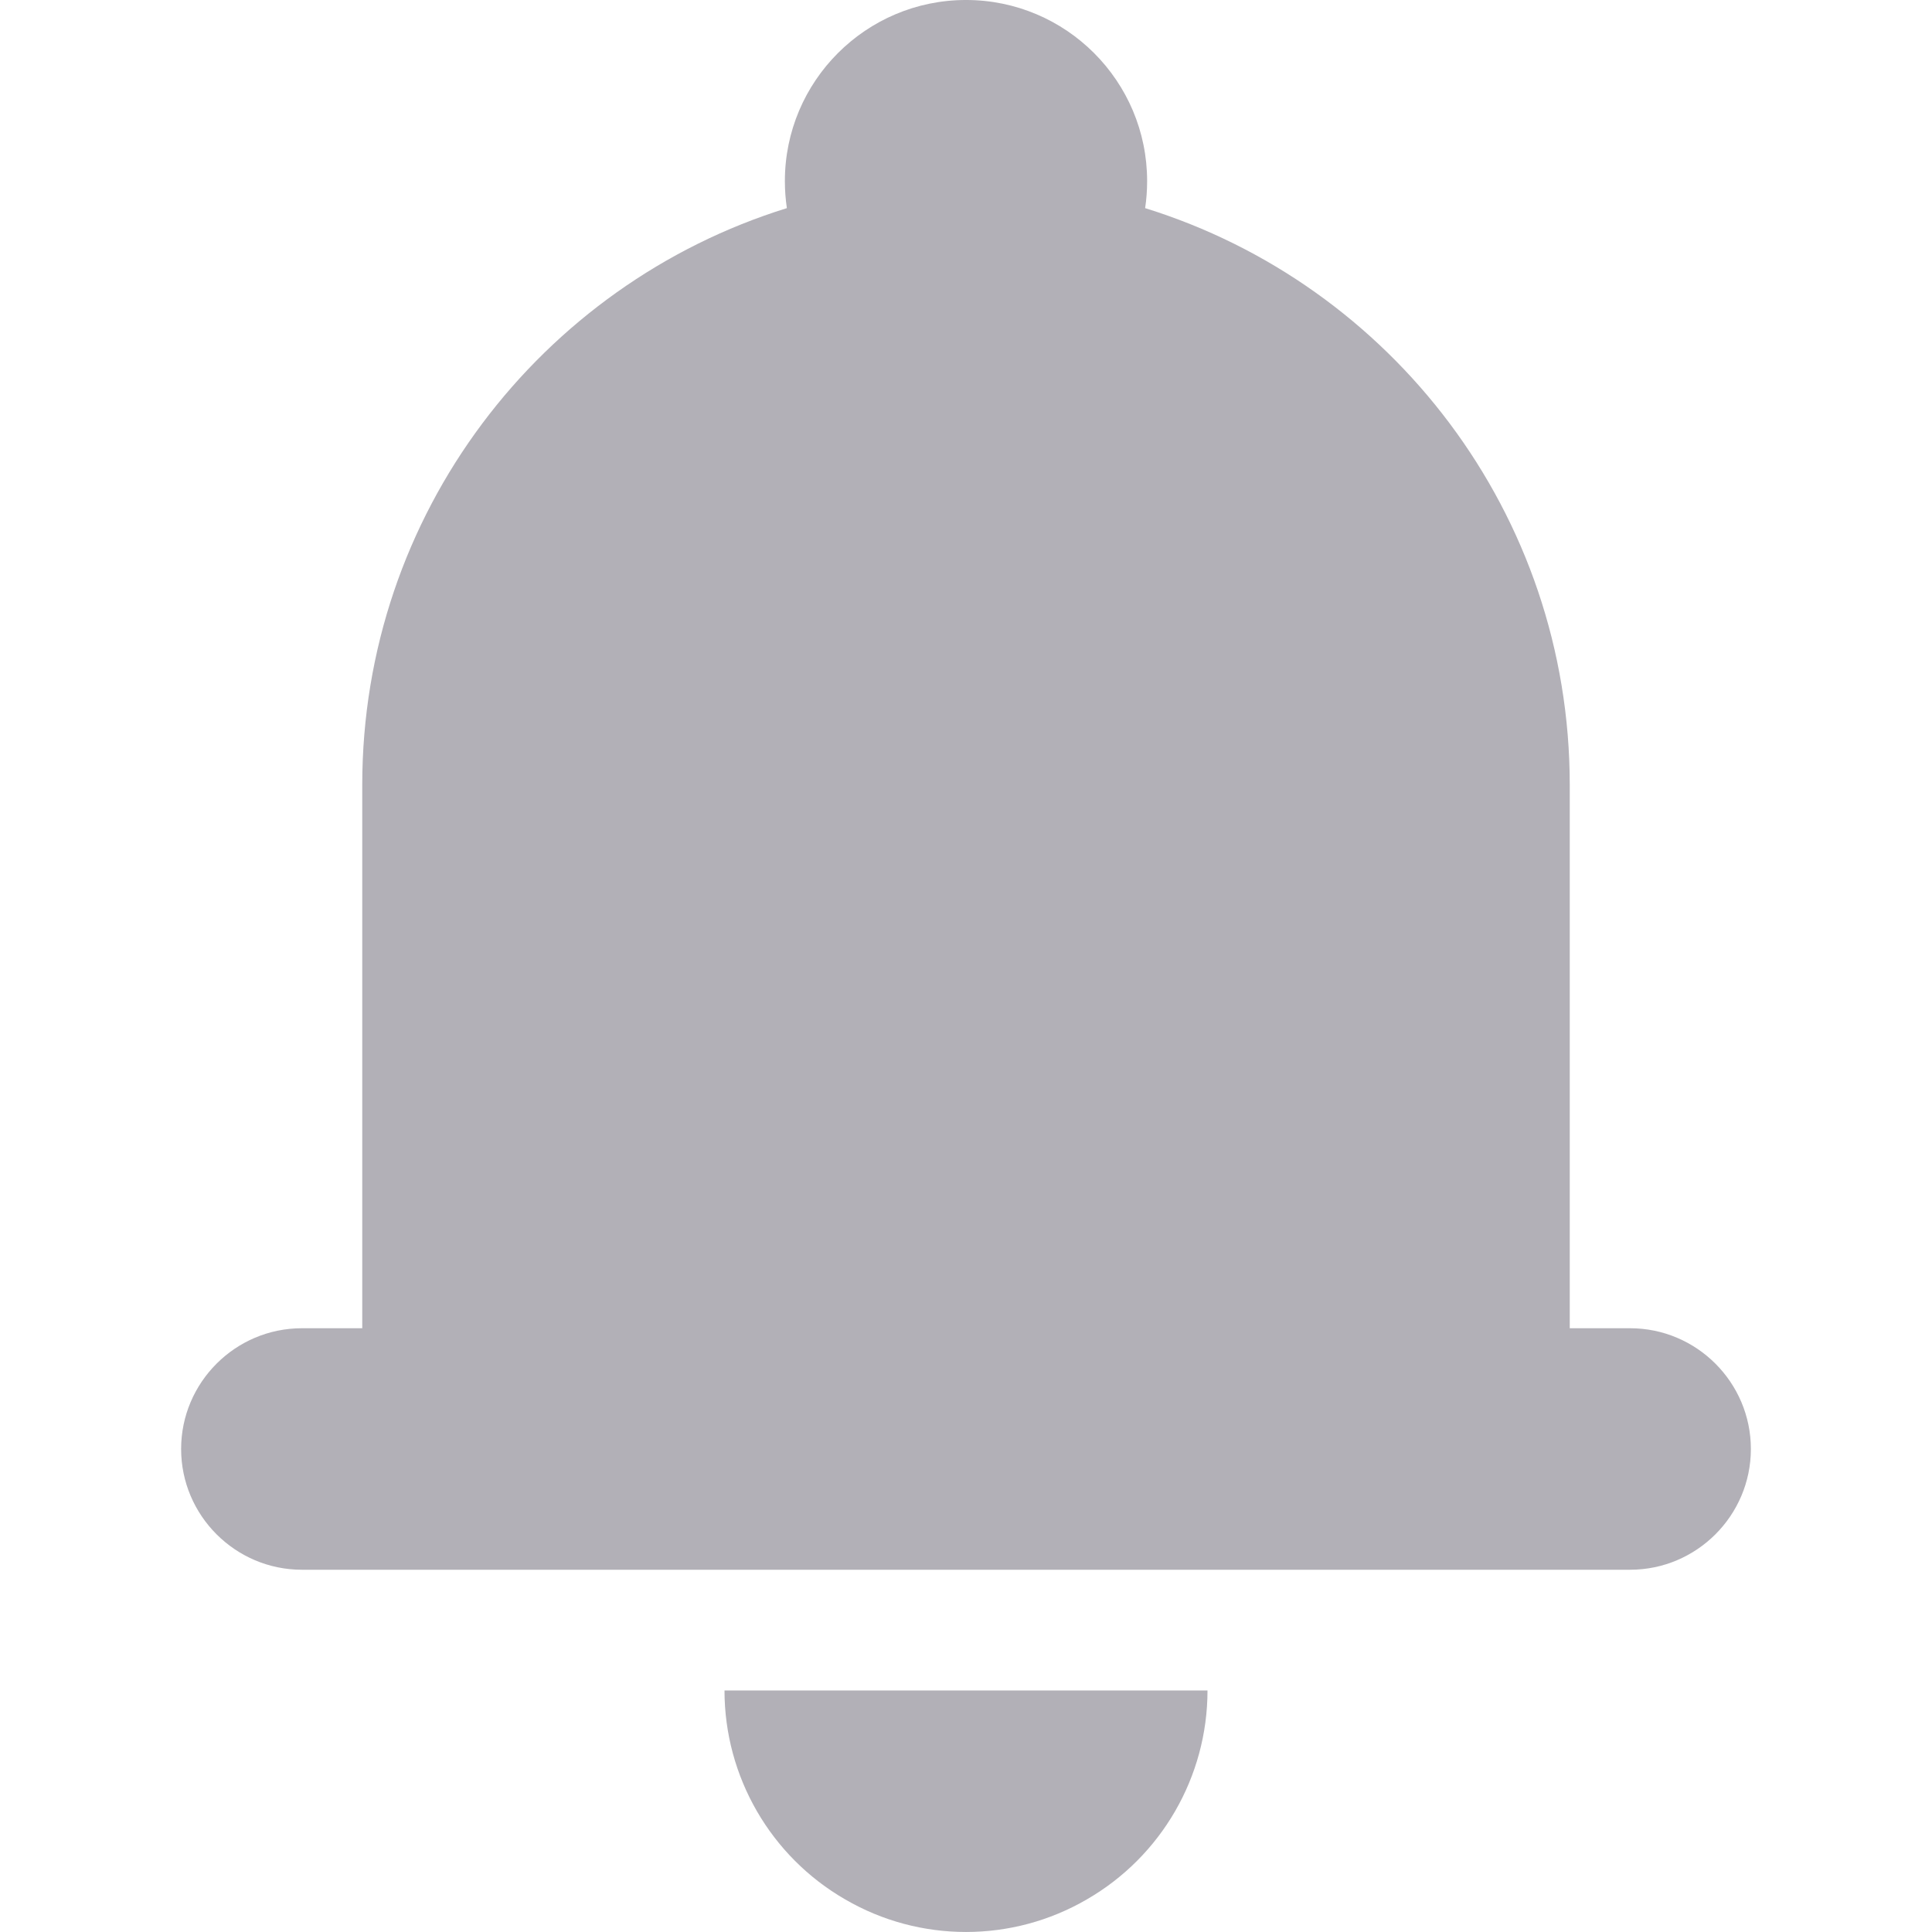
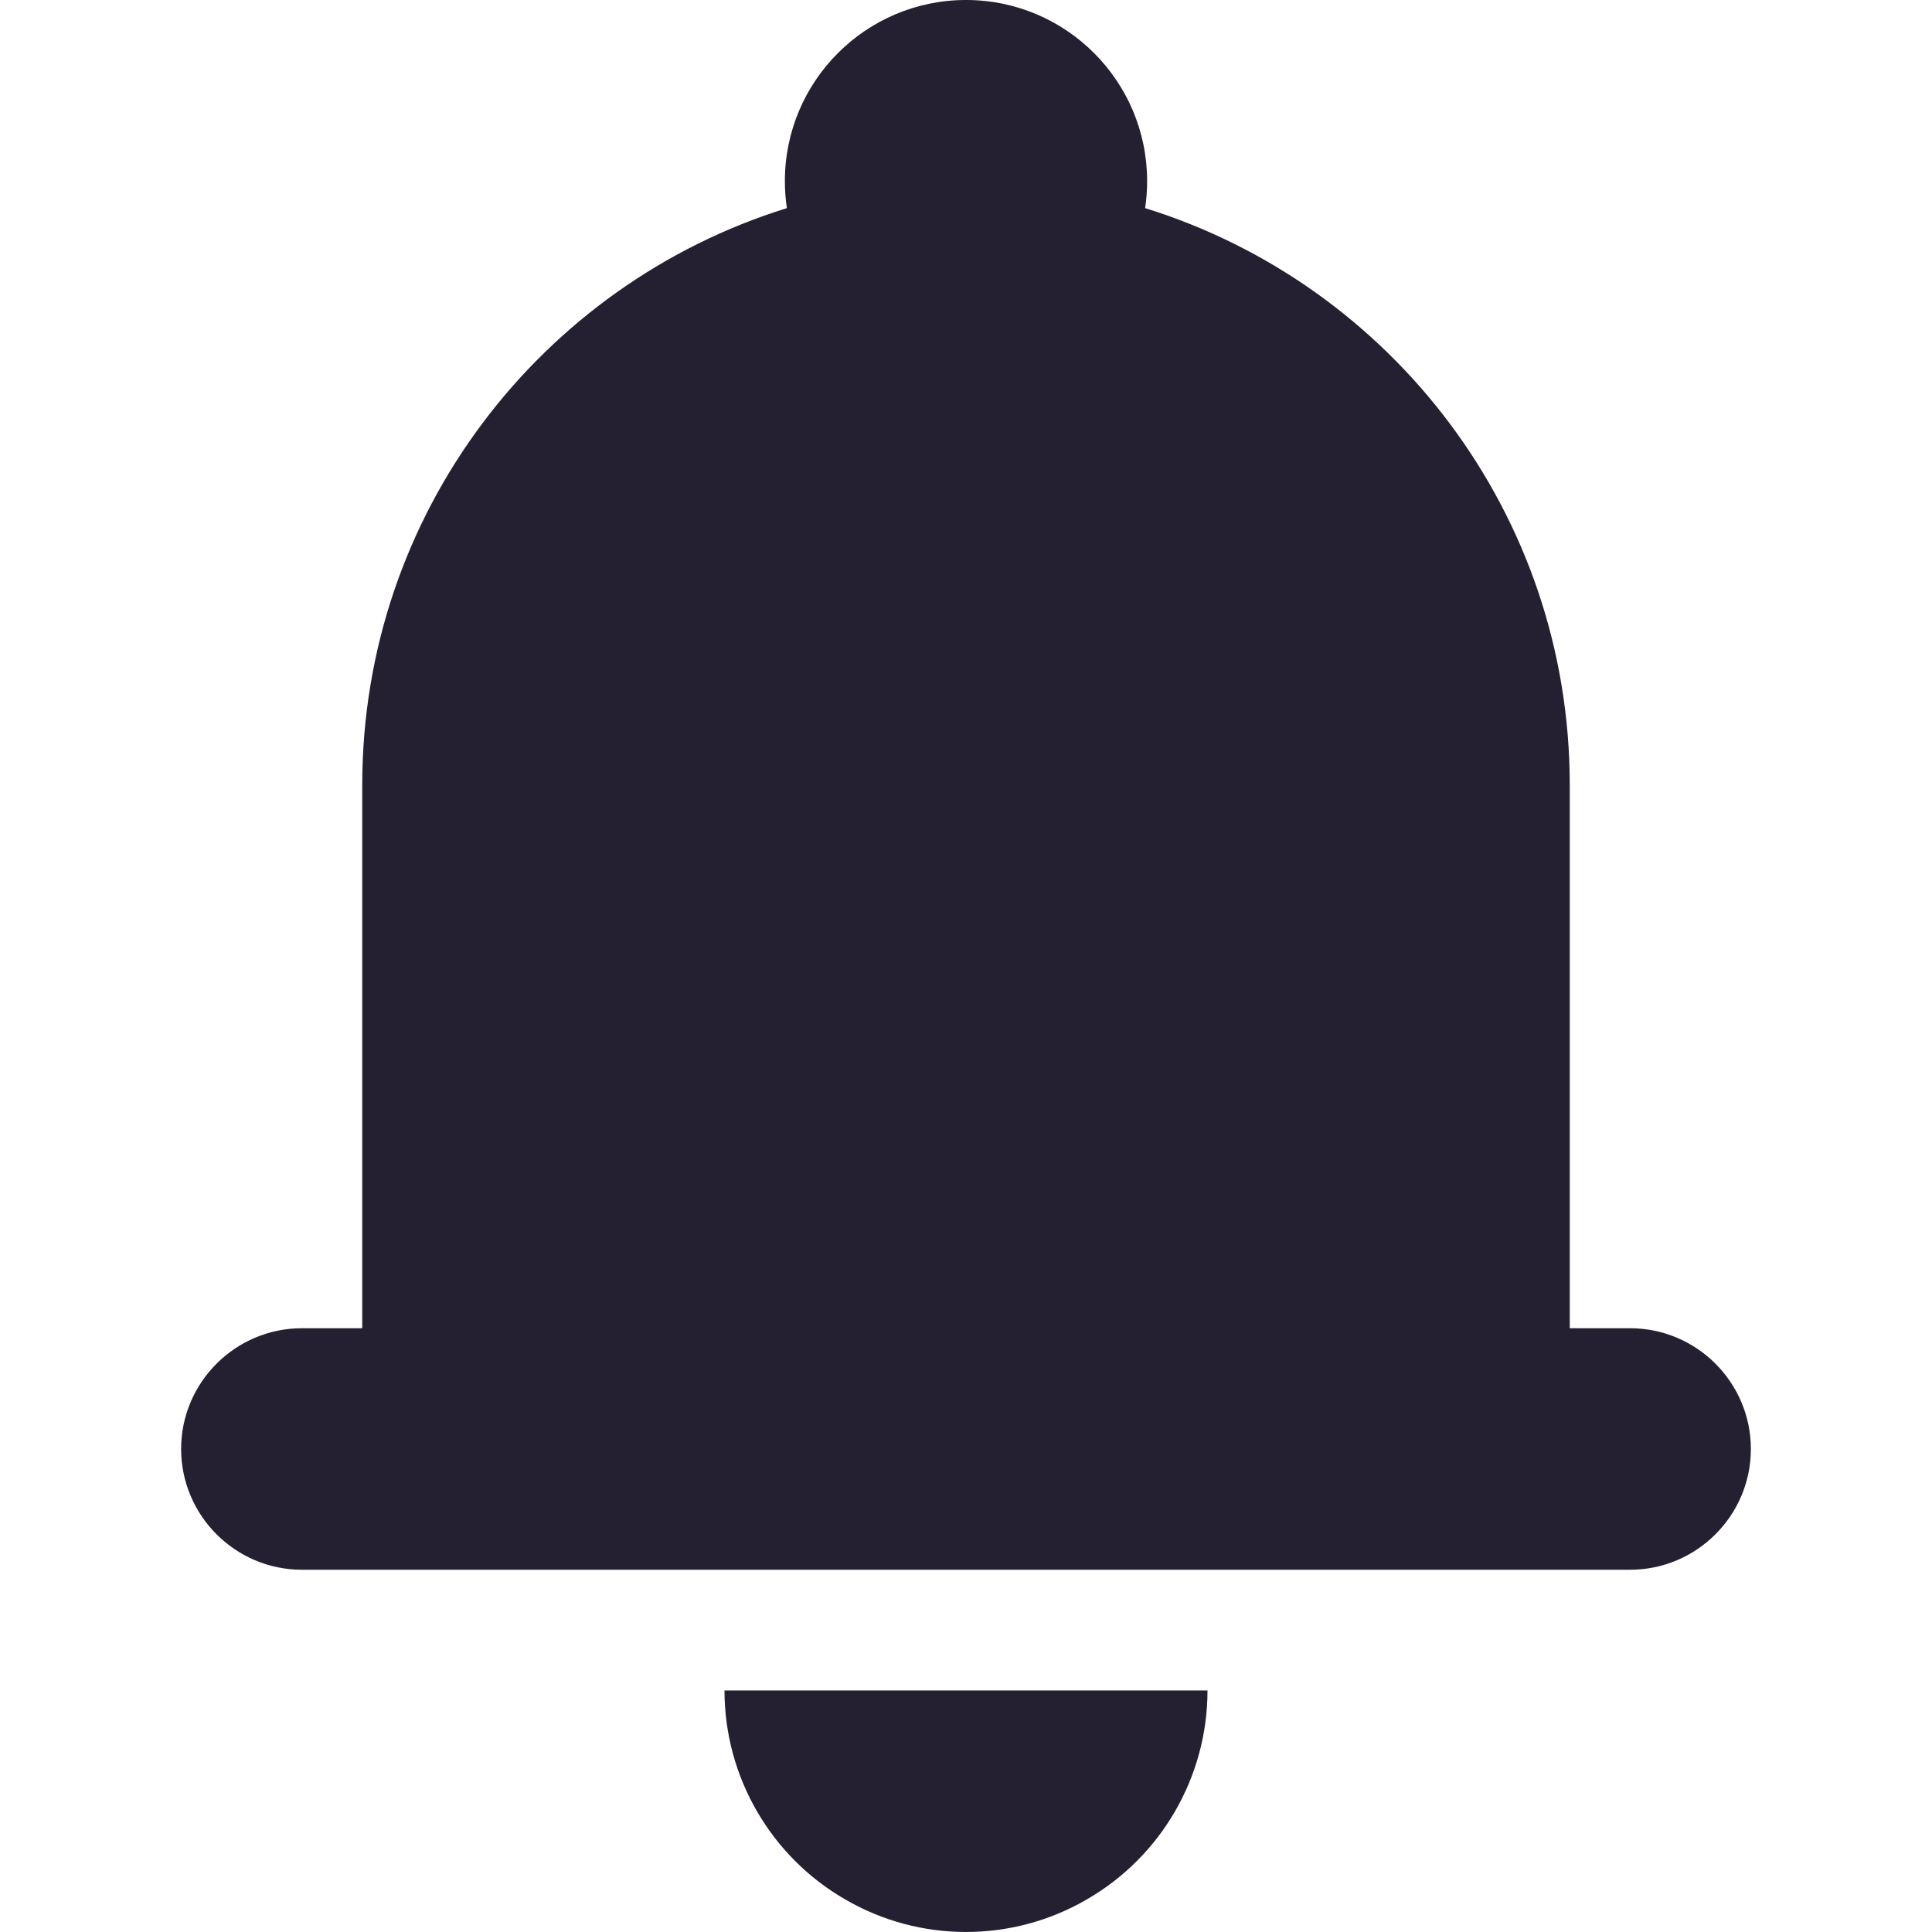
<svg xmlns="http://www.w3.org/2000/svg" width="64" height="64" viewBox="0 0 64 64" id="svg2" version="1.1">
  <defs id="defs4" />
  <g id="layer1" transform="translate(0,-161.5333)">
    <text xml:space="preserve" style="font-style:normal;font-weight:normal;font-size:16px;line-height:1.25;font-family:sans-serif;fill:#241f31;fill-opacity:1;stroke:none" x="-4" y="145.533" id="text12175">
      <tspan id="tspan12173" x="-4" y="145.533" style="font-size:16px;fill:#241f31;fill-opacity:1">status</tspan>
    </text>
    <g id="g16183" transform="translate(-288,-312)">
-       <path id="path81" d="m 320,473.533 c -3.312,0 -6,2.688 -6,6 0,0.304 0.023,0.603 0.066,0.895 C 305.918,482.956 300,490.553 300,499.533 v 18 h -2 c -2.203,0 -4,1.797 -4,4 0,2.203 1.797,4 4,4 h 44 c 2.203,0 4,-1.797 4,-4 0,-2.203 -1.797,-4 -4,-4 h -2 v -18 c 0,-8.981 -5.918,-16.578 -14.066,-19.105 0.044,-0.292 0.066,-0.591 0.066,-0.895 0,-3.312 -2.688,-6 -6,-6 z m -8,56 c 0,2.859 1.531,5.5 4,6.922 2.469,1.437 5.531,1.437 8,0 2.469,-1.422 4,-4.062 4,-6.922 z" style="fill:#241f31;fill-opacity:0.35" />
+       <path id="path81" d="m 320,473.533 c -3.312,0 -6,2.688 -6,6 0,0.304 0.023,0.603 0.066,0.895 C 305.918,482.956 300,490.553 300,499.533 v 18 h -2 c -2.203,0 -4,1.797 -4,4 0,2.203 1.797,4 4,4 h 44 c 2.203,0 4,-1.797 4,-4 0,-2.203 -1.797,-4 -4,-4 h -2 v -18 c 0,-8.981 -5.918,-16.578 -14.066,-19.105 0.044,-0.292 0.066,-0.591 0.066,-0.895 0,-3.312 -2.688,-6 -6,-6 z m -8,56 c 0,2.859 1.531,5.5 4,6.922 2.469,1.437 5.531,1.437 8,0 2.469,-1.422 4,-4.062 4,-6.922 z" style="fill:#241f31;fill-opacity:1" />
      <rect transform="scale(-1,1)" y="473.533" x="-352" height="64" width="64" id="rect15794" style="fill:none" />
    </g>
    <g id="g21075" transform="translate(0,-320)">
      <rect transform="scale(-1,1)" y="601.533" x="-16" height="16" width="16" id="rect20973" style="fill:none" />
      <path d="M 12,609.533 A 4,4 0 0 1 8,613.533 4,4 0 0 1 4,609.533 4,4 0 0 1 8,605.533 4,4 0 0 1 12,609.533 Z" id="path4485" style="fill:#241f31;fill-opacity:1;stroke-width:3.78" />
    </g>
    <g id="g36685" transform="translate(-40,-382)">
      <rect transform="scale(-1,1)" y="663.533" x="-76" height="16" width="16" id="rect36558" style="fill:none" />
      <path id="path113" style="fill:#241f31;fill-opacity:1" d="m 64,664.533 c -1.66,0 -3,1.34 -3,3 v 6 c 0,1.66 1.34,3 3,3 h 8 c 1.66,0 3,-1.34 3,-3 v -6 c 0,-1.66 -1.34,-3 -3,-3 z m 0,2 h 0.262 L 63,667.795 v -0.262 c 0,-0.555 0.445,-1 1,-1 z m 2.738,0 H 67.438 L 63,670.971 v -0.699 z m 2.824,0 h 1.23 l -7.586,7.582 C 63.086,673.951 63,673.756 63,673.533 v -0.438 z m 2.609,0.035 c 0.316,0.055 0.578,0.246 0.715,0.523 l -7.441,7.441 H 64.207 Z M 73,667.69 v 5.844 c 0,0.555 -0.445,1 -1,1 h -5.844 z m -5,9.844 c -5,0 -5,1 -5,1 0,1 1,1 1,1 h 8 c 1,0 1,-1 1,-1 0,0 0,-1 -5,-1 z" />
    </g>
    <g id="g41416" transform="translate(-40,-382)">
      <rect transform="scale(-1,1)" y="663.533" x="-96" height="16" width="16" id="rect36687" style="fill:none" />
      <path d="m 81.531,664.002 -1.062,1.062 14,14 1.062,-1.062 -1.945,-1.945 C 94.434,675.529 95,674.608 95,673.533 v -6 c 0,-1.66 -1.34,-3 -3,-3 h -8 c -0.555,0 -1.07,0.16 -1.516,0.422 z m 2.531,2.531 h 0.199 l -0.098,0.098 z m 2.676,0 H 87.438 l -1.688,1.688 -0.352,-0.352 z m 2.824,0 h 1.23 l -3.367,3.363 -0.613,-0.613 z m 2.609,0.035 c 0.316,0.055 0.578,0.246 0.715,0.523 l -4.133,4.133 -0.617,-0.617 z M 81,667.592 v 5.941 c 0,1.66 1.34,3 3,3 h 5.941 l -2,-2 H 86.156 l 0.895,-0.895 -0.355,-0.355 -1.25,1.25 h -1.238 l 1.867,-1.867 -0.707,-0.707 -2.16,2.156 C 83.086,673.951 83,673.756 83,673.533 v -0.438 l 1.75,-1.75 -1.062,-1.062 -0.688,0.688 v -0.699 l 0.34,-0.34 z m 12,0.094 v 5.848 c 0,0.535 -0.418,0.961 -0.949,0.988 l -2.941,-2.941 z m -5,9.848 c -5,0 -5,1 -5,1 0,1 1,1 1,1 h 8 c 0.328,0 0.539,-0.109 0.688,-0.254 l -1.543,-1.547 C 90.414,677.619 89.426,677.533 88,677.533 Z m 0,0" fill="#2e3436" fill-rule="evenodd" id="path113-6" style="fill:#241f31;fill-opacity:1" />
    </g>
    <g id="g53379" transform="translate(0,-360)">
      <rect transform="scale(-1,1)" y="521.533" x="-144" height="64" width="64" id="rect53237" style="fill:none" />
      <path d="m 92,525.533 c -4.209,0 -8,3.38 -8,7.75 v 40.5 c 0,4.37 3.791,7.75 8,7.75 h 40 c 4.209,0 8,-3.38 8,-7.75 v -40.5 c 0,-4.37 -3.791,-7.75 -8,-7.75 z m -2,18 h 12 v 8 H 90 Z m 16.125,0 H 118 v 8 h -11.875 z m 15.875,0 h 12 v 8 h -12 z m -32,12 h 12 v 8 H 90 Z m 16.125,0 H 118 v 8 h -11.875 z m 15.875,0 h 12 v 8 h -12 z m -32,12 h 12 v 8 H 90 Z m 16.125,0 H 118 v 8 h -11.875 z m 15.875,0 h 12 v 8 h -12 z" id="path19157" style="fill:#241f31;fill-opacity:0.35" />
      <rect height="8" id="rect19159" width="12" x="122" y="555.533" style="fill:#241f31;fill-opacity:0.1" />
    </g>
    <g id="g8970" transform="translate(-24,-194.4667)">
      <rect width="24" height="24" x="24" y="444" id="rect8636" style="fill:none" />
      <path d="m 36,448 -7.5,8 H 33 v 7 h 6 v -7 h 4.5 z" id="path1150" style="fill:#241f31;fill-opacity:1;stroke-width:0.667" />
    </g>
    <g id="g8978" transform="translate(8,-194.4667)">
      <rect width="24" height="24" x="24" y="444" id="rect8972" style="fill:none" />
      <path id="path8974" d="m 36,446 -7.5,8 H 33 v 5 h 6 v -5 h 4.5 z m -3,16 v 3 h 6 v -3 z" style="fill:#241f31;fill-opacity:1" />
    </g>
    <g id="g13560" transform="translate(-40,-214.4667)">
      <rect width="24" height="24" x="104" y="464" id="rect13441" style="fill:none" />
      <path d="m 109,467 v 19 h 2 v -8 h 4.383 l 0.722,1.447 c 0.169,0.339 0.516,0.553 0.895,0.553 h 7 c 0.552,0 1,-0.448 1,-1 v -9 c 0,-0.552 -0.448,-1 -1,-1 h -5.383 l -0.722,-1.447 C 117.726,467.214 117.379,467 117,467 h -7 z" id="path1085" style="fill:#241f31;fill-opacity:1" />
    </g>
    <g id="g13678" transform="translate(-40,-214.4667)">
      <path d="m 140,472 a 1,1 0 0 0 -0.707,0.293 1,1 0 0 0 0,1.414 l 8,8 a 1,1 0 0 0 1.414,0 l 8,-8 a 1,1 0 0 0 0,-1.414 1,1 0 0 0 -1.414,0 l -7.293,7.293 -7.293,-7.293 A 1,1 0 0 0 140,472 Z" id="path4931" style="fill:#241f31;fill-opacity:1" />
      <rect width="24" height="24" x="-488" y="-160" id="rect13562" transform="matrix(0,-1,-1,0,0,0)" style="fill:none" />
    </g>
    <g id="g13796" transform="translate(-40,-214.4667)">
      <rect width="24" height="24" x="-488" y="-192" id="rect13680" transform="matrix(0,-1,-1,0,0,0)" style="fill:none" />
      <path id="path955" style="fill:#241f31;fill-opacity:1" d="m 187,470 v 6.004 c 0.006,0.996 -1,0.996 -1,0.996 h -11.586 l 1.293,-1.293 a 1,1 0 0 0 0,-1.414 A 1,1 0 0 0 175,474 a 1,1 0 0 0 -0.707,0.293 l -3,3 a 1,1 0 0 0 0,1.414 l 3,3 a 1,1 0 0 0 1.414,0 1,1 0 0 0 0,-1.414 L 174.416,479 H 186 c 3.006,0 3,-3 3,-3 v -6 z" />
    </g>
  </g>
  <g id="layer2">
    <text xml:space="preserve" style="font-style:normal;font-weight:normal;font-size:16px;line-height:1.25;font-family:sans-serif;fill:#241f31;fill-opacity:1;stroke:none" x="-4" y="184" id="text12715">
      <tspan id="tspan12713" x="-4" y="184" style="font-size:16px;fill:#241f31;fill-opacity:1">actions</tspan>
    </text>
    <g id="g13433" transform="translate(-40,-240)">
      <path d="m 53.169,497.037 a 1.5,1.5 0 0 0 -0.938,0.662 l -6,9.5 a 1.5,1.5 0 0 0 0,1.602 l 6,9.5 a 1.5,1.5 0 0 0 2.068,0.467 1.5,1.5 0 0 0 0.467,-2.068 l -5.494,-8.699 5.494,-8.699 a 1.5,1.5 0 0 0 -0.467,-2.068 1.5,1.5 0 0 0 -1.131,-0.195 z" id="path13468" style="fill:#241f31;fill-opacity:1" />
      <rect width="24" height="24" x="40" y="496" id="rect12821" style="fill:none" />
    </g>
    <g id="g13439" transform="matrix(-1,0,0,1,95.99998,-240)">
      <rect width="24" height="24" x="40" y="496" id="rect13435" style="fill:none" />
      <path d="m 53.169,497.037 c -0.388,0.088 -0.725,0.326 -0.938,0.662 l -6,9.5 c -0.34,0.56 -0.309,1.112 0,1.602 l 6,9.5 c 0.442,0.7 1.368,0.909 2.068,0.467 0.7,-0.442 0.909,-1.368 0.467,-2.068 L 49.273,508 l 5.494,-8.699 c 0.442,-0.7 0.233,-1.626 -0.467,-2.068 -0.336,-0.212 -0.743,-0.283 -1.131,-0.195 z" id="path13468-5" style="fill:#241f31;fill-opacity:1" />
    </g>
    <g id="g29998" transform="translate(28,-344)">
      <path d="m 16,640 v 19.771 l -4.244,-4.143 c -0.612,1.215 -1.173,2.46 -1.82,3.656 -1.142,1.476 -3.975,0.389 -3.846,-1.474 0.094,-0.823 0.595,-1.521 0.9,-2.278 l 0.897,-1.921 H 2.617 Z m -1.5,3.727 -8.359,8.387 h 4.102 c -0.885,1.903 -1.782,3.802 -2.66,5.708 -0.035,0.566 1.149,0.989 1.282,0.298 l 2.456,-5.013 3.18,3.104 z" id="path5851" style="fill:#241f31;fill-opacity:1" />
      <rect width="20" height="20" x="-7.6293945e-06" y="640" id="rect1156" style="color:#bebebe;display:inline;overflow:visible;visibility:visible;fill:none;stroke:none;stroke-width:1.781;marker:none;enable-background:new" />
    </g>
    <g id="g29992" transform="translate(-28,-344)">
      <rect width="20" height="20" x="28" y="640" id="rect1244" style="color:#bebebe;display:inline;overflow:visible;visibility:visible;fill:none;stroke:none;stroke-width:1.781;marker:none;enable-background:new" />
      <path d="m 32,640 v 19.646 l 4.244,-4.143 c 0.612,1.215 1.173,2.46 1.82,3.656 1.142,1.476 3.975,0.389 3.846,-1.474 -0.094,-0.823 -0.595,-1.521 -0.9,-2.278 l -0.897,-1.921 h 5.27 z m 1.5,3.727 8.359,8.262 h -4.102 c 0.885,1.903 1.782,3.802 2.66,5.708 0.035,0.566 -1.149,0.989 -1.282,0.298 l -2.456,-5.013 -3.18,3.104 z" id="path5565" style="fill:#241f31;fill-opacity:1" />
    </g>
    <g id="g14643" transform="translate(0,-344)">
      <rect width="20" height="20" x="56" y="640" id="rect9430" style="color:#bebebe;display:inline;overflow:visible;visibility:visible;fill:none;stroke:none;stroke-width:1.781;marker:none;enable-background:new" />
      <path d="m 66.926,642.32 c -0.837,0.075 -1.818,-0.137 -2.447,0.576 -0.179,0.503 -0.391,0.73 -0.945,0.617 -0.794,-0.051 -1.702,0.054 -2.188,0.773 -0.555,0.831 -0.314,1.856 -0.367,2.793 v 1.502 c -0.51,-0.318 -1.132,-0.132 -1.699,-0.182 -0.443,-0.021 -0.881,0.025 -1.318,0.092 0.057,2.686 0.074,5.373 0.121,8.059 0.094,1.302 1.232,2.405 2.545,2.424 0.633,0.015 1.482,0.007 2.225,0.012 3.222,-0.012 6.446,0.05 9.666,-0.057 1.162,-0.12 2.213,-1.188 2.07,-2.396 v -9.48 c -0.707,-0.941 -1.815,-1.781 -3.059,-1.57 -0.3,-0.454 -0.486,-1.473 -1.227,-1.799 -0.355,-0.291 -0.84,-0.11 -1.26,-0.162 -0.297,-0.073 -0.856,0.193 -0.869,-0.252 -0.157,-0.522 -0.715,-0.909 -1.248,-0.949 z m -0.105,1.504 c 0.165,0.271 0.183,0.754 0.219,1.125 0.007,0.007 0.02,0.006 0.027,0.012 -0.009,-1.7e-4 -0.018,1.7e-4 -0.027,0 l 0.494,5.9 0.664,-5.842 1.346,0.004 c 0.536,0.39 0.413,1.14 0.555,1.723 -0.011,0.068 0.006,0.096 0.016,0.137 -6.5e-4,-10e-6 -0.001,0 -0.002,0 l 0.012,0.086 0.482,3.865 0.664,-3.92 c 0.574,-0.037 1.158,0.038 1.559,0.502 0.41,0.217 0.216,0.689 0.26,1.059 v 8.342 c -0.337,0.964 -1.6,0.548 -2.375,0.66 -3.371,0.013 -6.742,0.034 -10.111,-0.014 -0.976,-0.028 -1.142,-1.07 -1.041,-1.842 -0.012,-1.907 -0.045,-3.814 -0.078,-5.721 0.326,0.006 0.676,-0.013 0.988,0.01 0.494,0.915 0.485,2.001 0.508,3.016 0.493,-0.007 1.043,0.04 1.5,0 0.009,-2.52 -0.018,-5.04 0.014,-7.559 0.105,-0.52 0.731,-0.309 1.111,-0.354 h 0.676 l 0.488,5.848 0.67,-5.877 h -0.004 c 0.031,-0.383 -0.151,-0.896 0.248,-1.119 z" id="path5630" style="fill:#241f31;fill-opacity:1" />
    </g>
    <g id="g30454" transform="translate(0,-344)">
      <rect width="20" height="20" x="84" y="640" id="rect14651" style="color:#bebebe;display:inline;overflow:visible;visibility:visible;fill:none;stroke:none;stroke-width:1.781;marker:none;enable-background:new" />
      <path d="m 85,640 v 19.709 l 4.244,-4.145 c 0.588,1.189 1.158,2.387 1.758,3.569 1.109,1.64 4.158,0.465 3.898,-1.496 0.011,-0.47 -0.406,-0.908 -0.435,-1.314 l 0.778,-0.76 c 0.588,1.189 1.158,2.387 1.758,3.569 1.109,1.64 4.158,0.465 3.898,-1.496 -0.192,-0.904 -0.718,-1.698 -1.069,-2.549 l -0.717,-1.538 h 4.83 L 91,640 v 6.244 z m 1.5,3.727 6,6.244 v -6.244 l 7.922,8.324 h -3.662 c 0.883,1.903 1.782,3.8 2.656,5.708 0.006,0.623 -1.228,0.981 -1.325,0.207 l -2.413,-4.921 -3.061,2.986 c 0.264,0.608 0.597,1.192 0.815,1.816 -0.183,0.601 -1.268,0.837 -1.366,0.068 l -2.388,-4.87 -3.178,3.102 z" id="path5565-5" style="fill:#241f31;fill-opacity:1" />
    </g>
    <g id="g1429" transform="translate(-132,-248)">
      <rect width="32" height="32" x="-492" y="-164" id="rect1425" transform="matrix(0,-1,-1,0,0,0)" style="fill:none;stroke-width:1" />
      <path d="m 135.5,462 a 3.515,3.515 0 0 0 -3.5,3.5 c 0,1.385 0.822,2.593 2,3.158 V 472 h 2 v -3.037 A 3.521,3.521 0 0 0 138.963,466 H 141 v -2 h -2.342 a 3.516,3.516 0 0 0 -3.158,-2 z m 25,0 a 3.516,3.516 0 0 0 -3.158,2 H 155 v 2 h 2.037 A 3.521,3.521 0 0 0 160,468.963 V 472 h 2 v -3.342 a 3.516,3.516 0 0 0 2,-3.158 c 0,-1.921 -1.579,-3.5 -3.5,-3.5 z m -25,2 c 0.84,0 1.5,0.66 1.5,1.5 0,0.84 -0.66,1.5 -1.5,1.5 -0.84,0 -1.5,-0.66 -1.5,-1.5 0,-0.84 0.66,-1.5 1.5,-1.5 z m 7.5,0 v 2 h 4 v -2 z m 6,0 v 2 h 4 v -2 z m 11.5,0 c 0.84,0 1.5,0.66 1.5,1.5 0,0.84 -0.66,1.5 -1.5,1.5 -0.84,0 -1.5,-0.66 -1.5,-1.5 0,-0.84 0.66,-1.5 1.5,-1.5 z M 134,474 v 4 h 2 v -4 z m 26,0 v 4 h 2 v -4 z m -26,6 v 3.342 a 3.516,3.516 0 0 0 -2,3.158 c 0,1.921 1.579,3.5 3.5,3.5 a 3.516,3.516 0 0 0 3.158,-2 H 141 v -2 h -2.037 A 3.521,3.521 0 0 0 136,483.037 V 480 Z m 26,0 v 3.037 A 3.521,3.521 0 0 0 157.037,486 H 155 v 2 h 2.342 a 3.516,3.516 0 0 0 3.158,2 c 1.921,0 3.5,-1.579 3.5,-3.5 a 3.516,3.516 0 0 0 -2,-3.158 V 480 Z m -24.5,5 c 0.84,0 1.5,0.66 1.5,1.5 0,0.84 -0.66,1.5 -1.5,1.5 -0.84,0 -1.5,-0.66 -1.5,-1.5 0,-0.84 0.66,-1.5 1.5,-1.5 z m 25,0 c 0.84,0 1.5,0.66 1.5,1.5 0,0.84 -0.66,1.5 -1.5,1.5 -0.84,0 -1.5,-0.66 -1.5,-1.5 0,-0.84 0.66,-1.5 1.5,-1.5 z m -17.5,1 v 2 h 4 v -2 z m 6,0 v 2 h 4 v -2 z" id="path2-3" style="fill:#241f31;fill-opacity:1" />
    </g>
    <g id="g4349" transform="translate(-92,-248)">
      <rect width="32" height="32" x="-492" y="-164" id="rect4345" transform="matrix(0,-1,-1,0,0,0)" style="fill:none;stroke-width:1" />
      <path id="path9443" d="m 136,464 c -1.662,0 -3,1.338 -3,3 v 14 c 0,1.662 1.338,3 3,3 h 10 v 2.998 h -3.002 c -1.09,-7e-5 -1.998,0.91 -1.998,2 H 142.998 153 155 C 155,487.908 154.09,487 153,487 h -2.998 v -3 H 160 c 1.662,0 3,-1.338 3,-3 v -14 c 0,-1.662 -1.338,-3 -3,-3 z m 0,2 h 24 c 0.554,0 1,0.446 1,1 v 14 c 0,0.554 -0.446,1 -1,1 h -24 c -0.554,0 -1,-0.446 -1,-1 v -14 c 0,-0.554 0.446,-1 1,-1 z" style="fill:#241f31;fill-opacity:1" />
    </g>
    <g id="g4445" transform="translate(-52,-248)">
      <path id="rect28516" d="m 135,463 c -1.645,0 -3,1.355 -3,3 v 14 c 0,1.645 1.355,3 3,3 h 3.998 v 3 c 0,1.645 1.355,3 3,3 h 18.998 c 1.645,0 3,-1.355 3,-3 v -14 c 0,-1.645 -1.355,-3 -3,-3 h -4 v -3 c 0,-1.645 -1.355,-3 -3,-3 z m 0,2 h 18.996 c 0.571,0 1,0.429 1,1 v 3 h -12.998 c -1.645,0 -3,1.355 -3,3 v 9 H 135 c -0.571,0 -1,-0.429 -1,-1 v -14 c 0,-0.571 0.429,-1 1,-1 z m 6.998,6 h 18.998 c 0.571,0 1,0.429 1,1 v 14 c 0,0.571 -0.429,1 -1,1 h -18.998 c -0.571,0 -1,-0.429 -1,-1 v -14 c 0,-0.571 0.429,-1 1,-1 z" style="fill:#241f31;fill-opacity:1" />
      <rect width="32" height="32" x="-492" y="-164" id="rect4441" transform="matrix(0,-1,-1,0,0,0)" style="fill:none;stroke-width:1" />
    </g>
    <g id="g42319" transform="translate(-12,-248)">
      <path id="path42315" d="m 135,463 c -1.645,0 -3,1.355 -3,3 v 14 c 0,1.645 1.355,3 3,3 h 3.998 v 3 c 0,1.645 1.355,3 3,3 h 18.998 c 1.645,0 3,-1.355 3,-3 v -14 c 0,-1.645 -1.355,-3 -3,-3 h -4 v -3 c 0,-1.645 -1.355,-3 -3,-3 z m 0,2 h 18.996 c 0.571,0 1,0.429 1,1 v 3 h -12.998 c -1.645,0 -3,1.355 -3,3 v 9 H 135 c -0.571,0 -1,-0.429 -1,-1 v -14 c 0,-0.571 0.429,-1 1,-1 z m 6.998,6 h 18.998 c 0.571,0 1,0.429 1,1 v 14 c 0,0.571 -0.429,1 -1,1 h -18.998 c -0.571,0 -1,-0.429 -1,-1 v -14 c 0,-0.571 0.429,-1 1,-1 z" style="fill:#241f31;fill-opacity:1" />
      <rect width="32" height="32" x="-492" y="-164" id="rect42317" transform="matrix(0,-1,-1,0,0,0)" style="fill:none;stroke-width:1" />
    </g>
    <g id="g42429" transform="translate(-80,-335.5333)">
      <rect transform="scale(-1,1)" y="663.533" x="-96" height="16" width="16" id="rect42425" style="fill:none" />
      <path d="m 82.953,664.608 2.418,13.211 3.238,-2.398 2.055,2.648 c 1.031,1.434 3.148,-0.211 2.012,-1.562 l -2.016,-2.594 2.984,-2.176 z m 0,0" fill="#2e3436" id="path2-35" />
    </g>
    <g id="g14227" transform="translate(-71.99999,-208)">
      <rect width="24" height="24" x="-488" y="-160" id="rect14223" transform="matrix(0,-1,-1,0,0,0)" style="fill:none" />
-       <path id="path14225" d="m 141,469 v 1 c 0,0.277 0.112,0.526 0.293,0.707 l 5.293,5.293 -5.293,5.293 C 141.112,481.474 141,482 141,482 v 1 h 1 c 0.265,3.8e-4 0.52,-0.105 0.707,-0.293 L 148,477.414 l 5.293,5.293 c 0.187,0.188 0.442,0.293 0.707,0.293 h 1 v -1 c 0.003,-0.327 -0.113,-0.527 -0.293,-0.707 L 149.414,476 l 5.293,-5.293 C 154.887,470.527 155.003,470.327 155,470 v -1 h -1 c -0.265,-4e-4 -0.52,0.105 -0.707,0.293 L 148,474.586 142.707,469.293 C 142.52,469.105 142.265,469 142,469 Z" style="fill:#241f31;fill-opacity:1" />
    </g>
+     <path id="path986" d="M 71 262 A 1 1 0 0 0 70.293 262.293 A 1 1 0 0 0 70.293 263.707 L 74.586 268 L 70.293 272.293 A 1 1 0 0 0 70.293 273.707 A 1 1 0 0 0 71.707 273.707 L 76 269.414 L 80.293 273.707 A 1 1 0 0 0 81.707 273.707 A 1 1 0 0 0 81.707 272.293 L 77.414 268 L 81.707 263.707 A 1 1 0 0 0 81.707 262.293 A 1 1 0 0 0 81 262 A 1 1 0 0 0 80.293 262.293 L 76 266.586 L 71.707 262.293 A 1 1 0 0 0 71 262 z " style="fill:#241f31;fill-opacity:1" />
  </g>
</svg>
